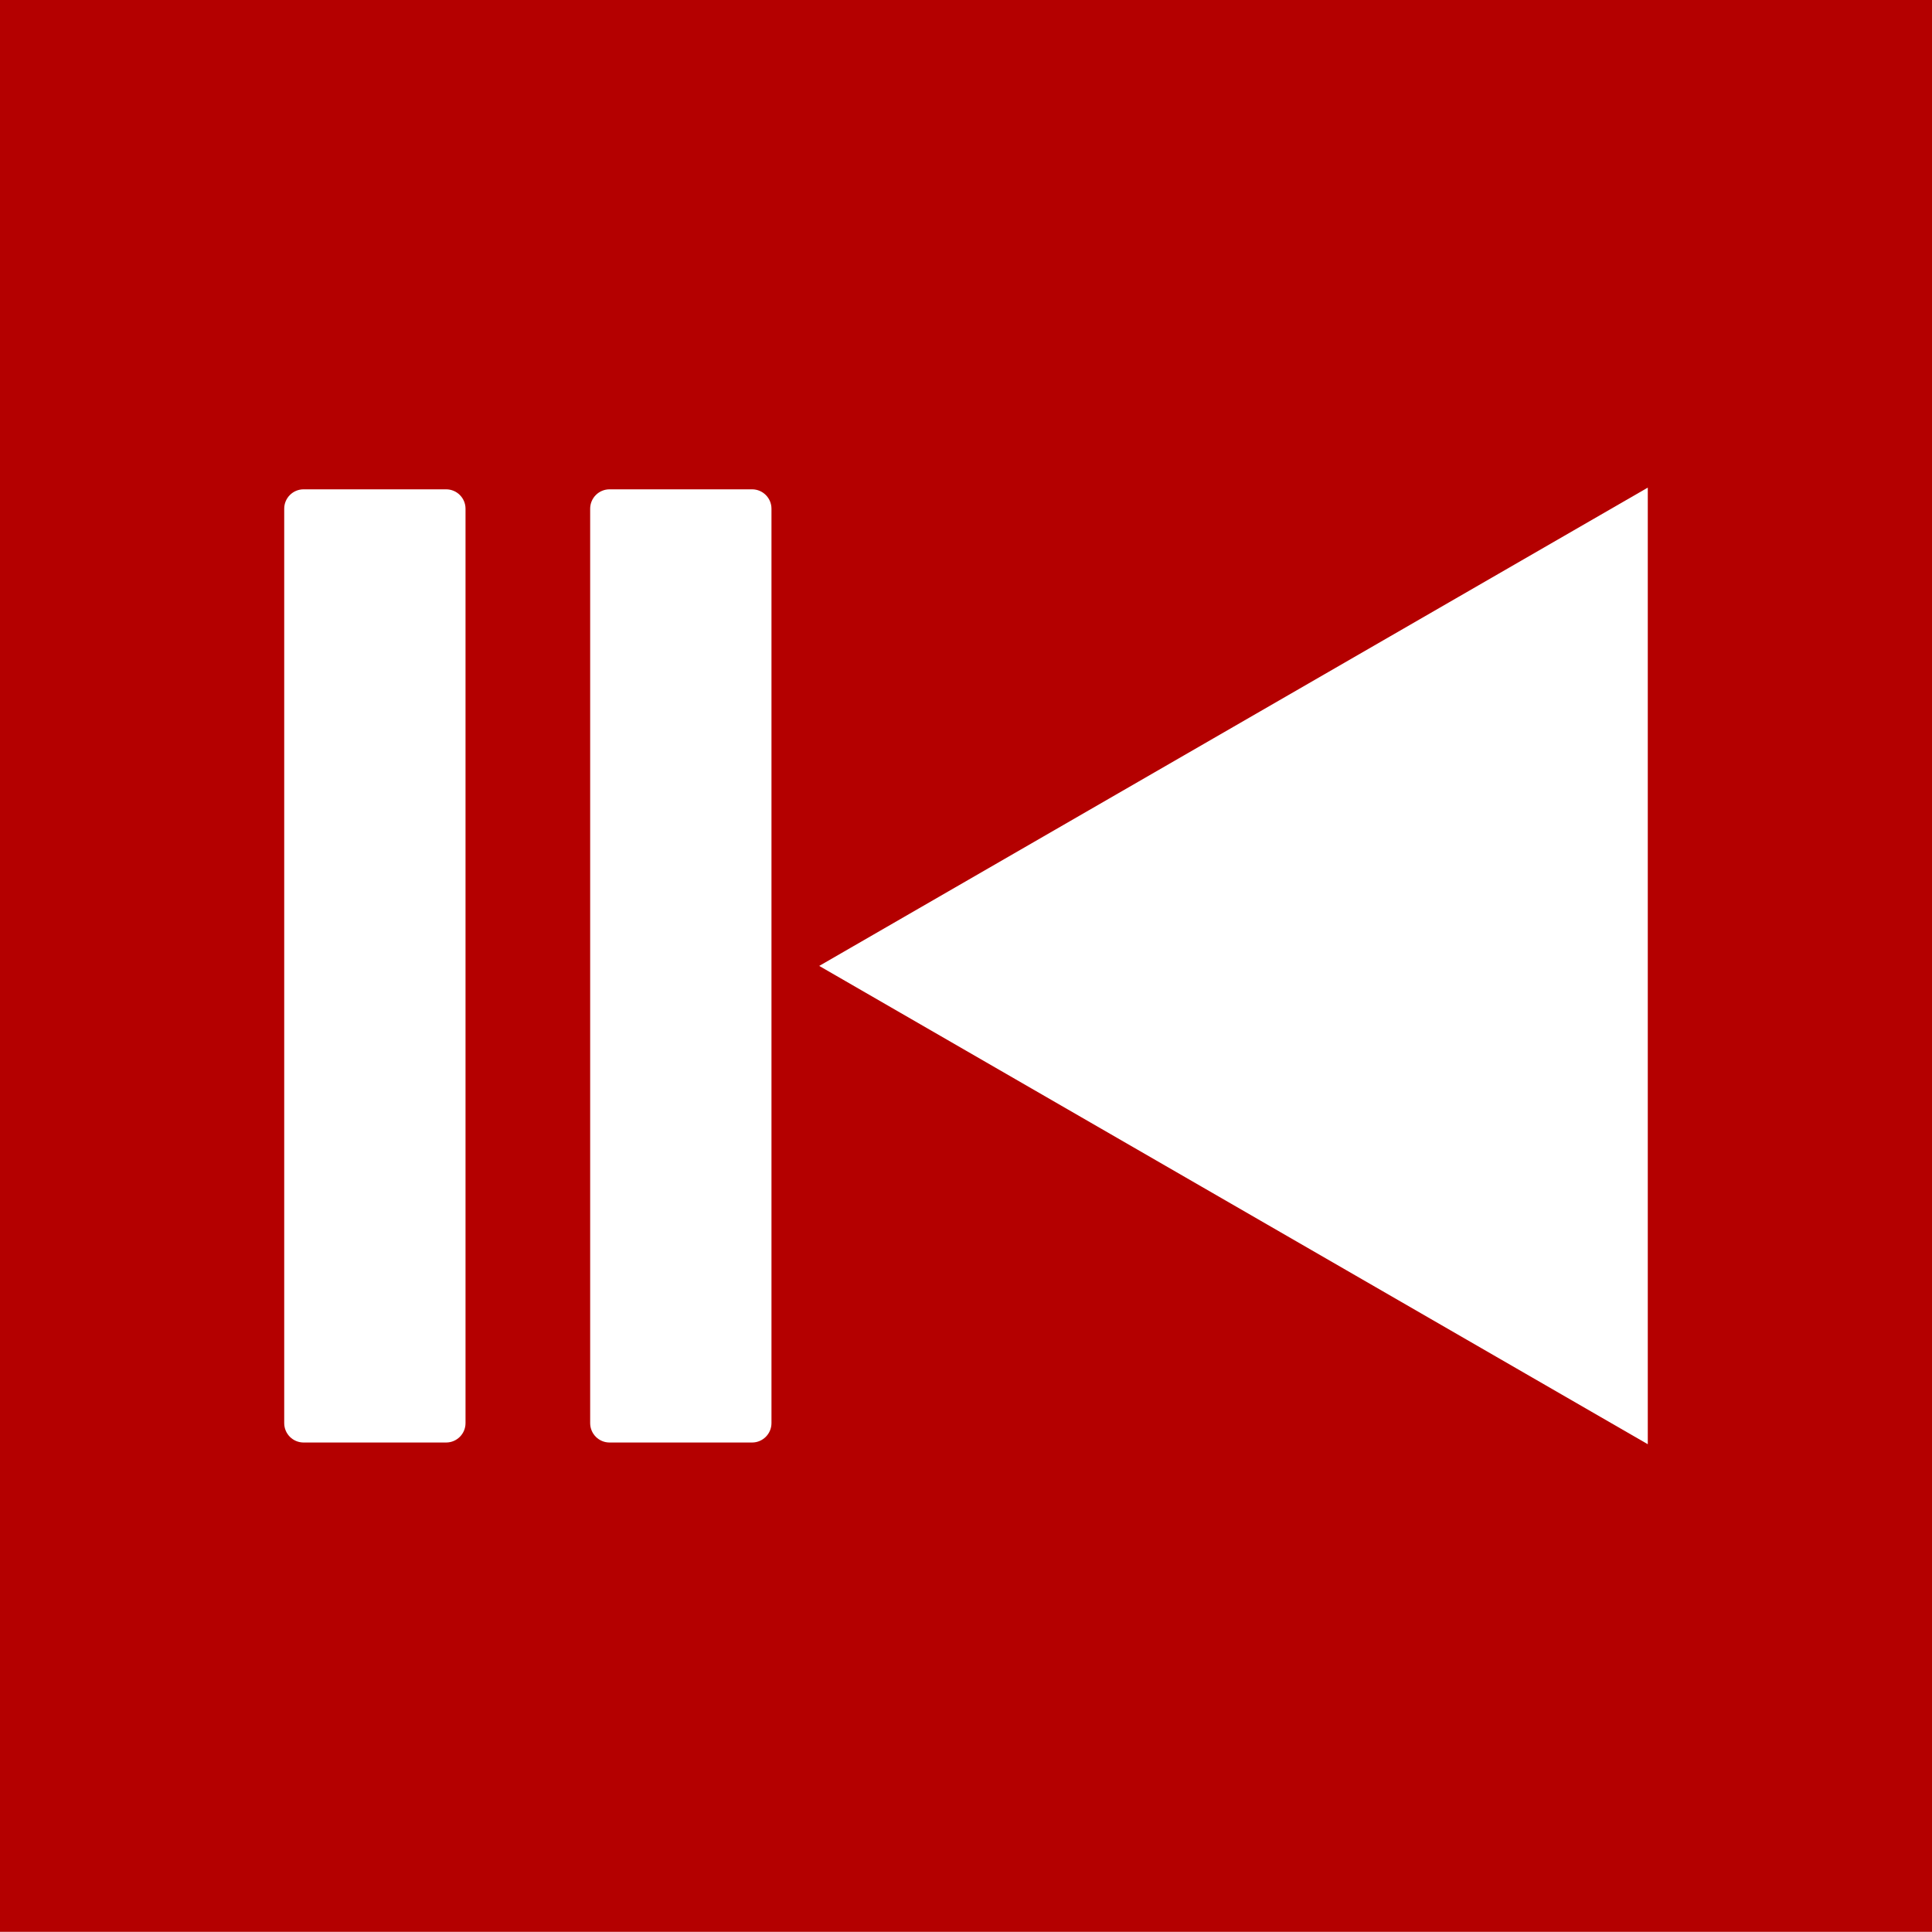
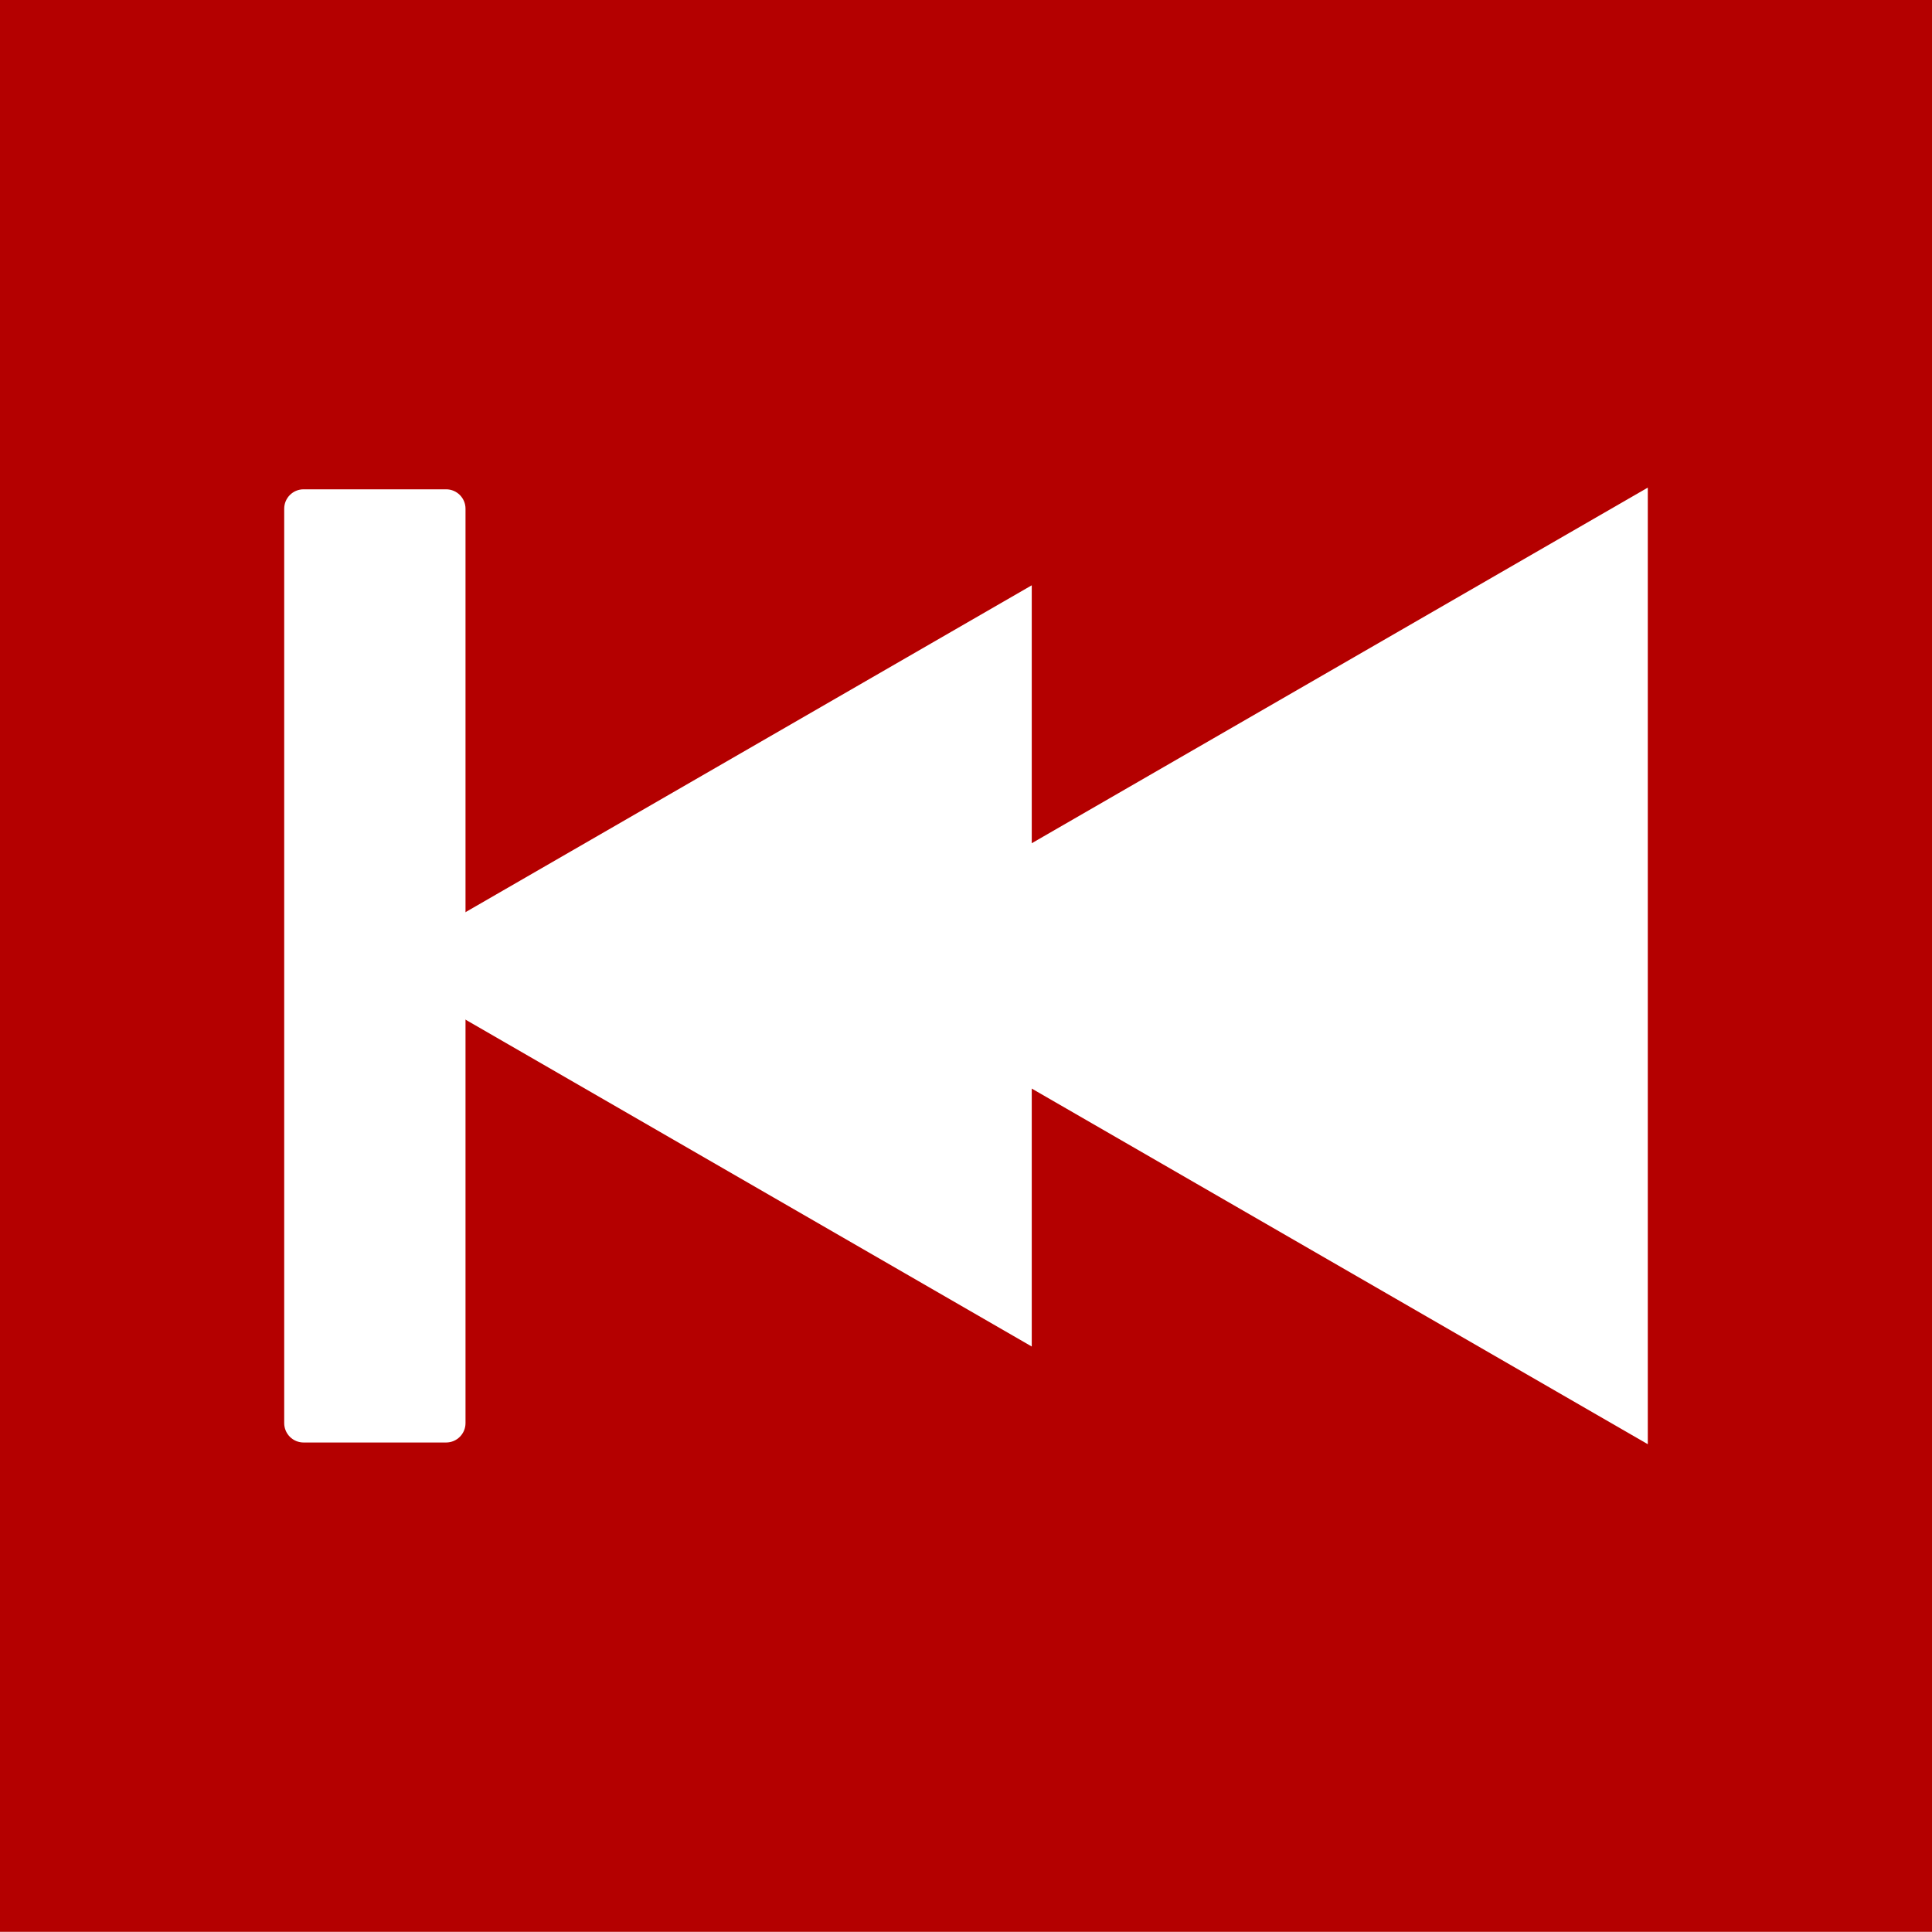
<svg xmlns="http://www.w3.org/2000/svg" xmlns:xlink="http://www.w3.org/1999/xlink" width="87.156" height="87.148" id="svg2" version="1.1">
  <defs id="defs4">
    <linearGradient id="linearGradient3772">
      <stop style="stop-color:#ffffff;stop-opacity:1;" offset="0" id="stop3774" />
      <stop style="stop-color:#ba7b01;stop-opacity:1;" offset="1" id="stop3776" />
    </linearGradient>
    <linearGradient id="linearGradient3762">
      <stop style="stop-color:#ffffff;stop-opacity:1;" offset="0" id="stop3764" />
      <stop style="stop-color:#ffffff;stop-opacity:1;" offset="1" id="stop3766" />
    </linearGradient>
    <linearGradient xlink:href="#linearGradient3772" id="linearGradient3782" x1="168.812" y1="564.867" x2="680.941" y2="49.053" gradientUnits="userSpaceOnUse" />
  </defs>
  <g id="layer1" transform="translate(-111.4219,-70.22826)">
    <path style="fill:#b40000;fill-opacity:1;stroke:none" d="m 111.422,70.228 0,87.148 87.156,0 0,-87.148 -87.156,0 z" id="path2990" />
-     <g id="g3011" transform="matrix(-1,0,0,1,307.9394,1.73153)">
-       <path id="rect3876" d="m 122.183,90.494 37.378,21.577 -37.378,21.577 0,-43.154 z" style="fill:#ffffff;fill-opacity:1;stroke:none" />
-       <rect ry="0.875" y="90.571" x="175.517" height="43" width="8.179" id="rect3907-3" style="fill:#ffffff;fill-opacity:1;stroke:none" />
-       <rect ry="0.875" y="90.571" x="161.715" height="43" width="8.179" id="rect3907-3-5" style="fill:#ffffff;fill-opacity:1;stroke:none" />
-     </g>
+     <path style="fill:#ffffff;fill-opacity:1;stroke:none" d="m 185.757,92.225 -37.378,21.577 37.378,21.577 0,-43.154 z" id="rect3876" />
+     <rect style="fill:#ffffff;fill-opacity:1;stroke:none" id="rect3907-3" width="8.179" height="43" x="-132.422" y="92.302" ry="0.875" transform="scale(-1,1)" />
+     <path style="fill:#ffffff;fill-opacity:1;stroke:none" d="m 157.966,96.632 -29.744,17.17 29.744,17.17 0,-34.34 z" id="rect3876-3" />
  </g>
</svg>
